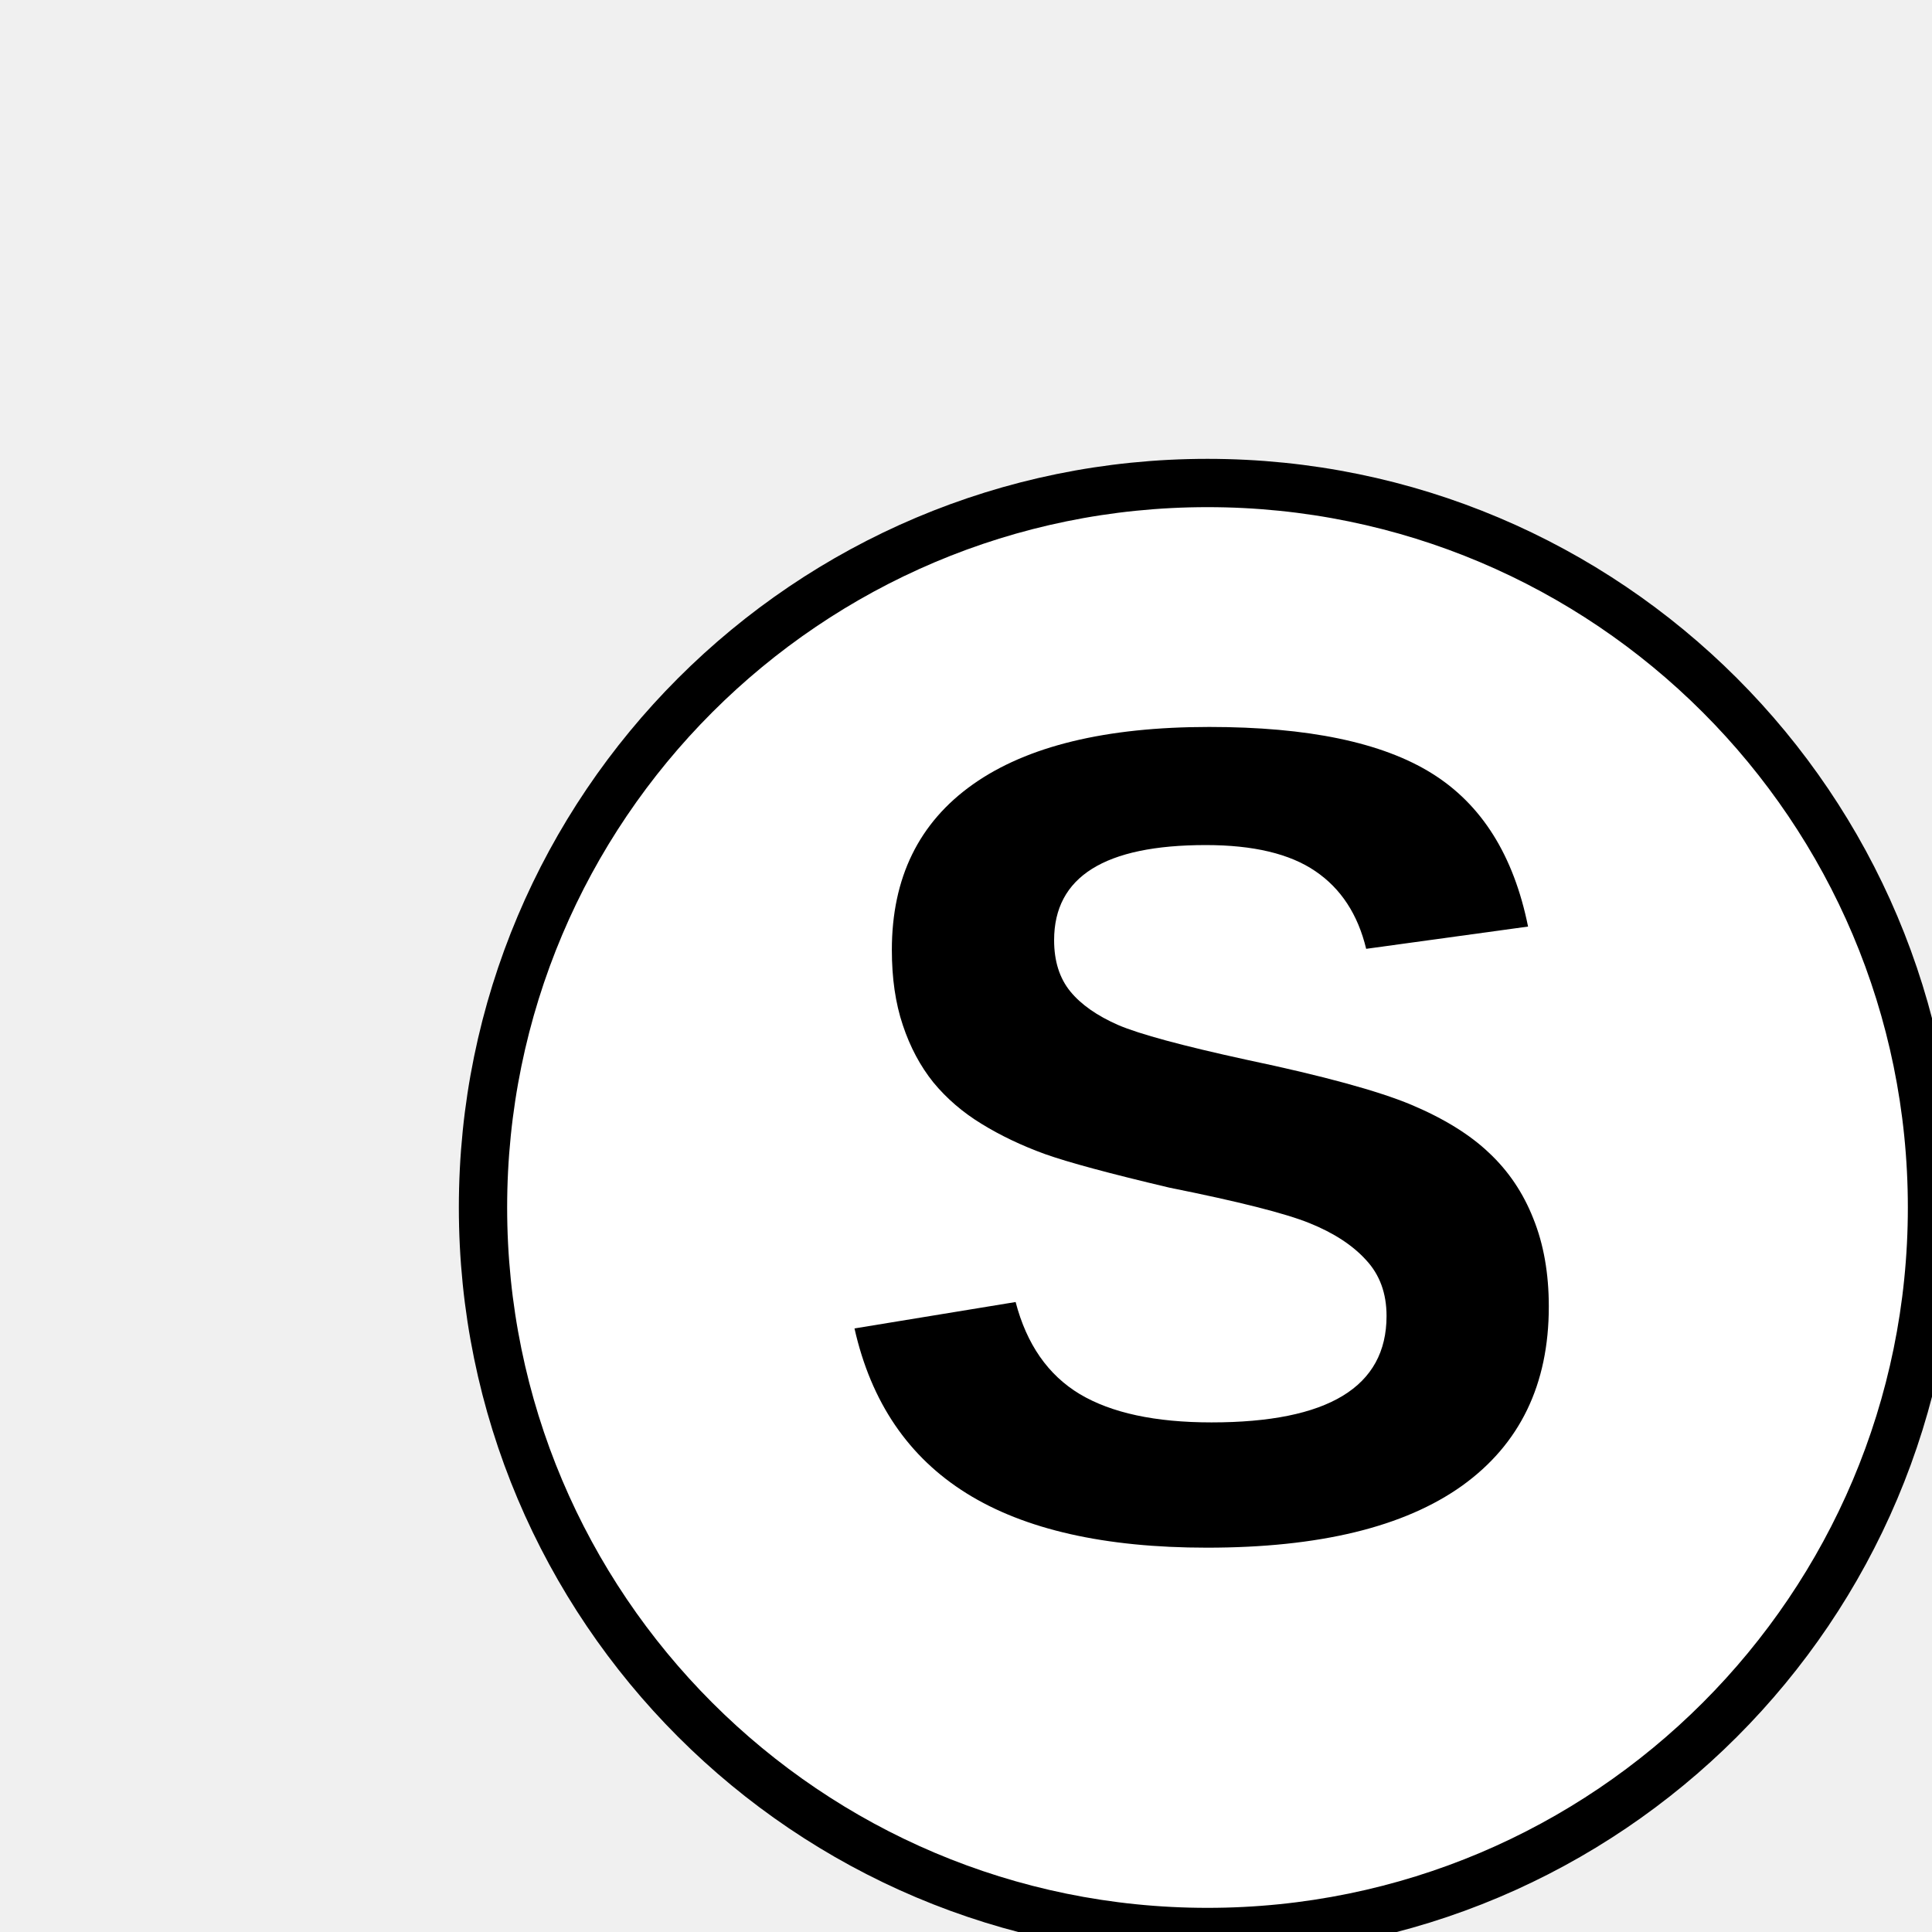
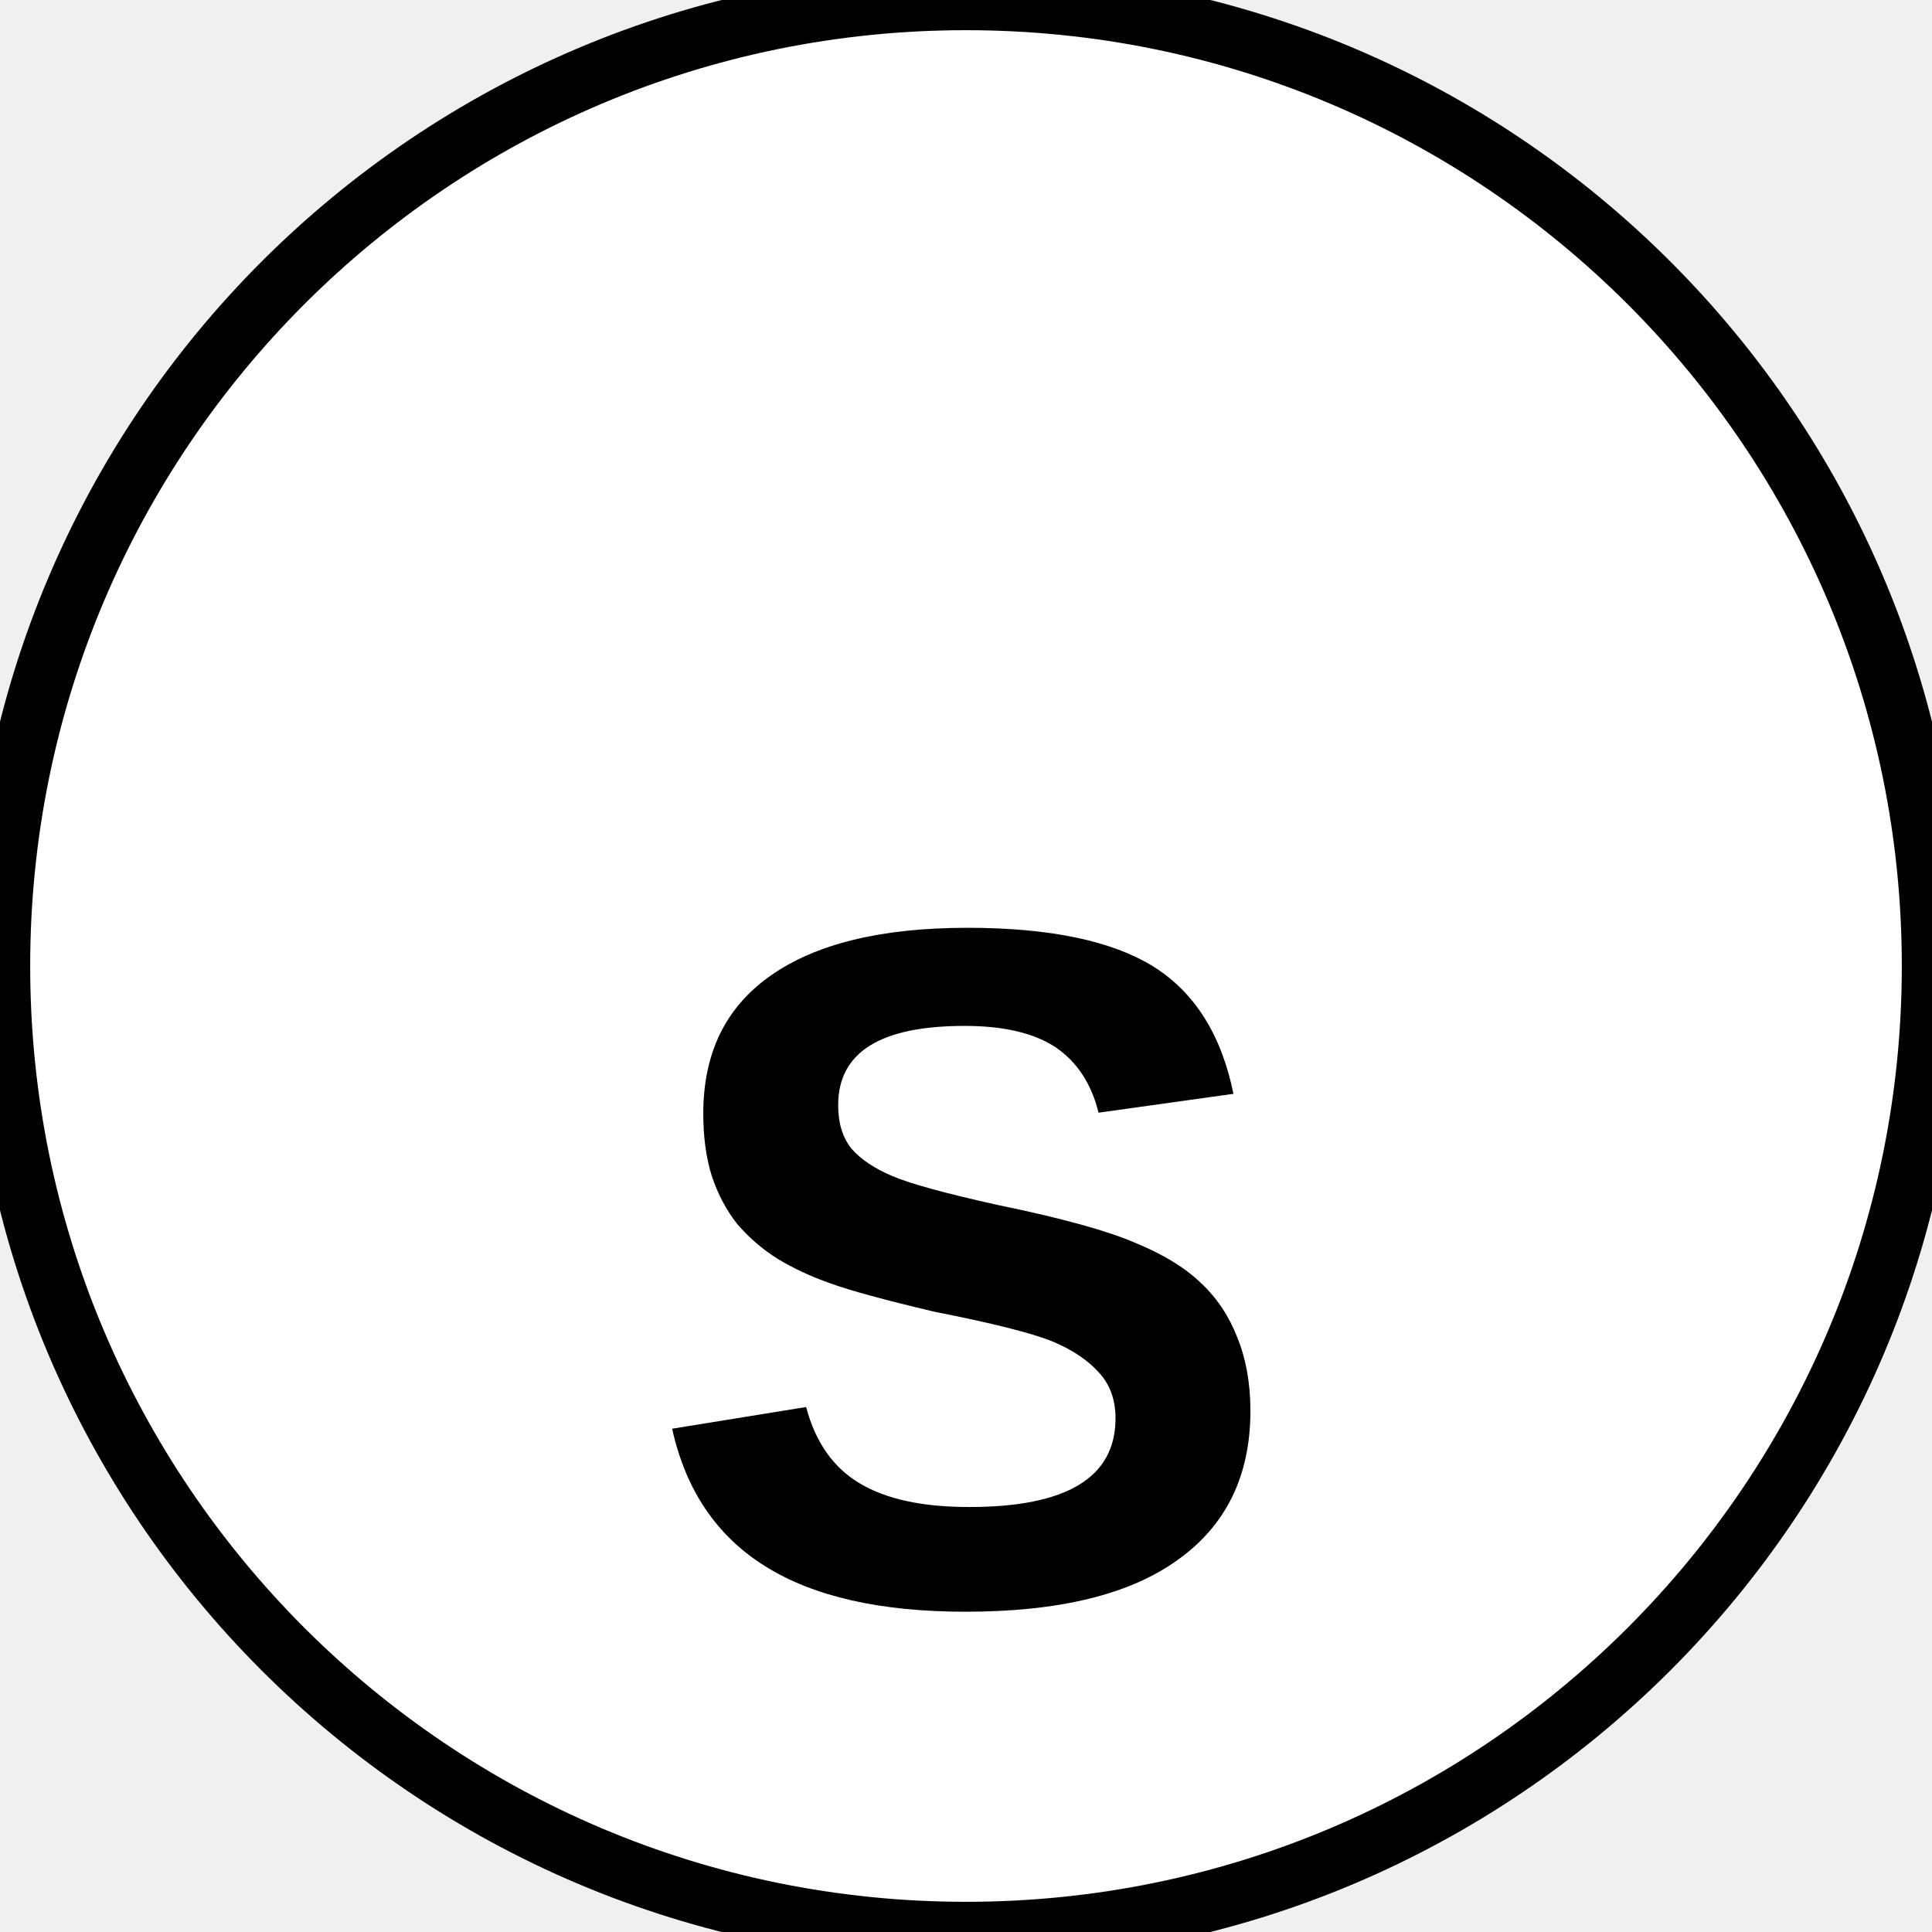
- <svg xmlns="http://www.w3.org/2000/svg" width="80" height="80">
-   <circle cx="50" cy="50" r="30" fill="white" stroke="black" stroke-width="2" />
-   <text x="50" y="50" font-family="Arial" font-size="48" font-weight="bold" fill="black" text-anchor="middle" dominant-baseline="middle">
+ <svg xmlns="http://www.w3.org/2000/svg" width="32" height="32" viewBox="0 0 32 32">
+   <circle cx="16" cy="16" r="16" fill="white" stroke="black" stroke-width="1" />
+   <text x="16" y="22" font-family="Arial" font-size="16" font-weight="bold" fill="black" text-anchor="middle" dominant-baseline="middle">
    S
  </text>
</svg>
